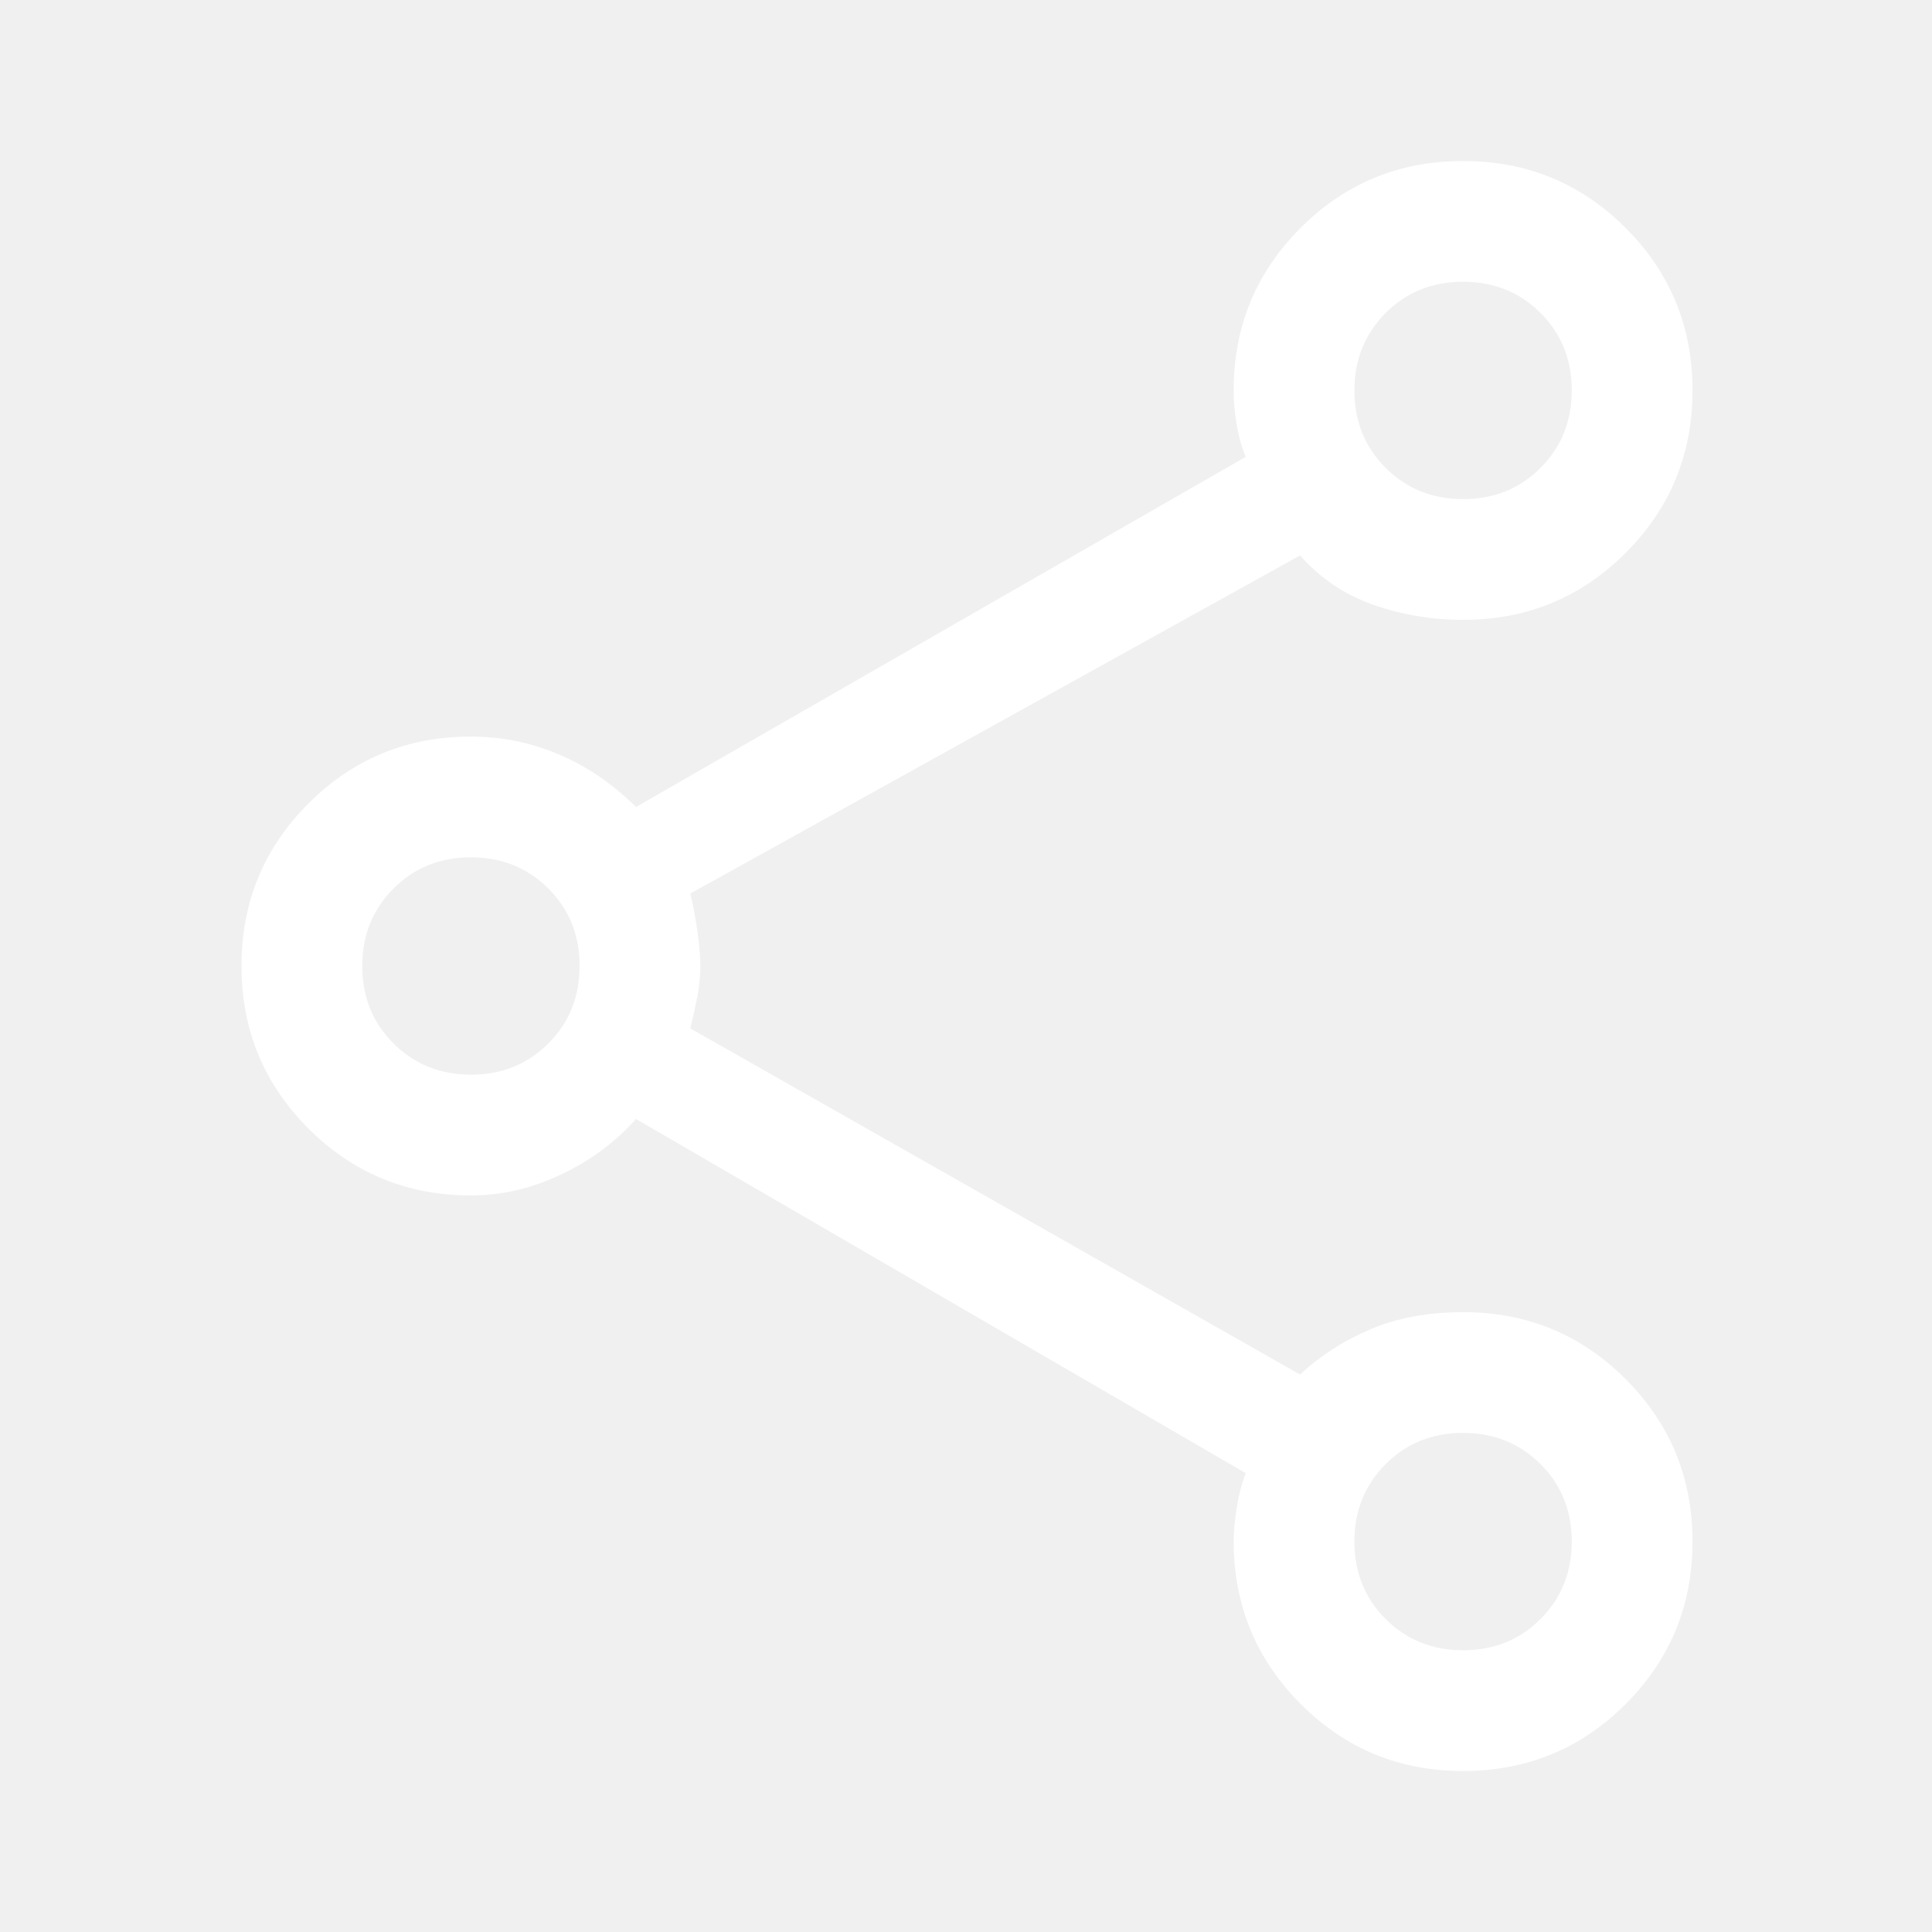
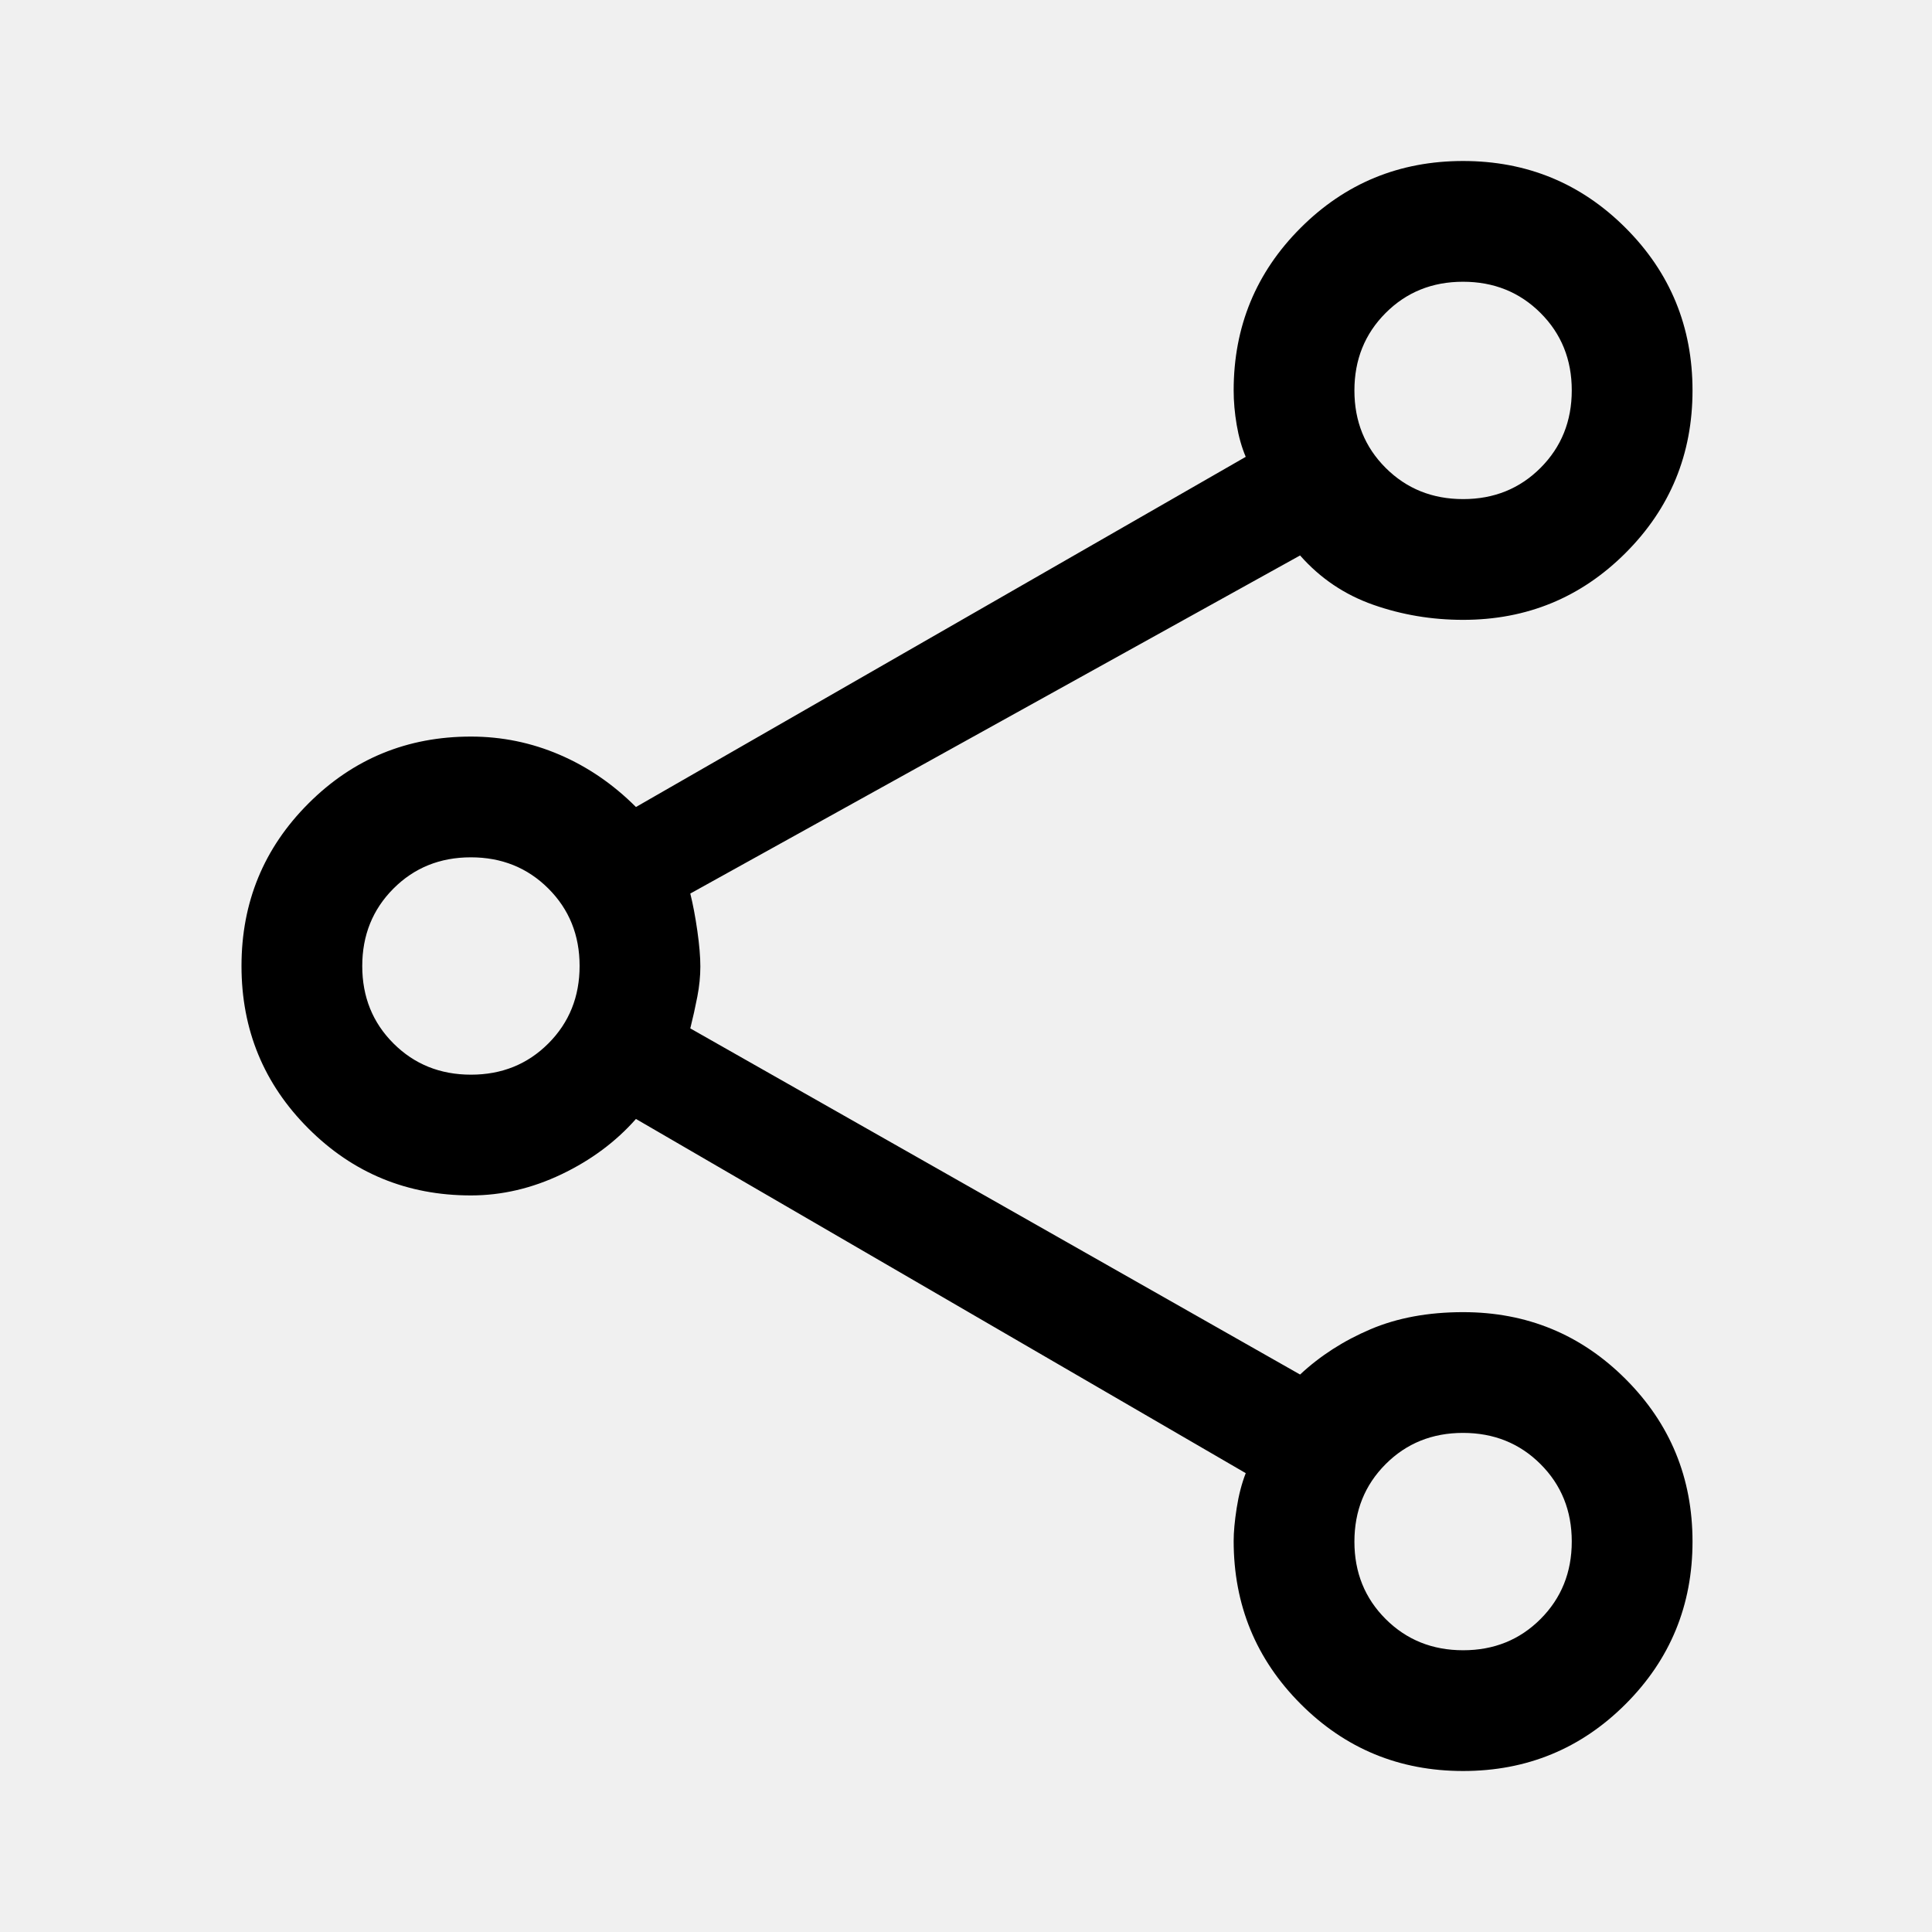
<svg xmlns="http://www.w3.org/2000/svg" height="48" viewBox="0 -960 960 960" width="48">
-   <path d="M727-80q-47.5 0-80.75-33.346Q613-146.693 613-194.331q0-6.669 1.5-16.312T619-228L316-404q-15 17-37 27.5T234-366q-47.5 0-80.75-33.25T120-480q0-47.5 33.25-80.75T234-594q23 0 44 9t38 26l303-174q-3-7.071-4.5-15.911Q613-757.75 613-766q0-47.5 33.25-80.75T727-880q47.5 0 80.75 33.25T841-766q0 47.5-33.25 80.75T727-652q-23.354 0-44.677-7.5T646-684L343-516q2 8 3.5 18.5t1.5 17.741q0 7.242-1.5 15Q345-457 343-449l303 172q15-14 35-22.5t46-8.5q47.5 0 80.75 33.25T841-194q0 47.5-33.25 80.75T727-80Zm.035-632Q750-712 765.5-727.535q15.5-15.535 15.5-38.5T765.465-804.5q-15.535-15.5-38.5-15.5T688.5-804.465q-15.5 15.535-15.5 38.5t15.535 38.465q15.535 15.5 38.5 15.5Zm-493 286Q257-426 272.5-441.535q15.5-15.535 15.5-38.5T272.465-518.5q-15.535-15.5-38.5-15.5T195.5-518.465q-15.5 15.535-15.5 38.5t15.535 38.465q15.535 15.5 38.5 15.5Zm493 286Q750-140 765.5-155.535q15.5-15.535 15.5-38.5T765.465-232.5q-15.535-15.5-38.5-15.5T688.5-232.465q-15.5 15.535-15.5 38.5t15.535 38.465q15.535 15.5 38.5 15.5ZM727-766ZM234-480Zm493 286Z" fill="white" />
+   <path d="M727-80q-47.5 0-80.75-33.346Q613-146.693 613-194.331q0-6.669 1.5-16.312T619-228L316-404q-15 17-37 27.5T234-366q-47.5 0-80.75-33.25T120-480q0-47.5 33.25-80.75T234-594q23 0 44 9t38 26l303-174q-3-7.071-4.5-15.911Q613-757.75 613-766q0-47.5 33.25-80.75T727-880q47.5 0 80.75 33.25T841-766q0 47.5-33.25 80.75T727-652q-23.354 0-44.677-7.5T646-684L343-516q2 8 3.5 18.5t1.5 17.741q0 7.242-1.5 15Q345-457 343-449l303 172q15-14 35-22.5t46-8.5q47.5 0 80.75 33.25T841-194q0 47.5-33.25 80.75T727-80Zm.035-632Q750-712 765.5-727.535q15.5-15.535 15.5-38.5T765.465-804.5q-15.535-15.5-38.5-15.5T688.5-804.465q-15.5 15.535-15.5 38.5t15.535 38.465q15.535 15.5 38.5 15.5Zm-493 286Q257-426 272.5-441.535q15.5-15.535 15.5-38.5T272.465-518.5q-15.535-15.5-38.5-15.5T195.5-518.465q-15.5 15.535-15.5 38.5t15.535 38.465q15.535 15.5 38.5 15.5Zm493 286Q750-140 765.5-155.535q15.5-15.535 15.5-38.5T765.465-232.5q-15.535-15.5-38.5-15.5T688.5-232.465q-15.5 15.535-15.5 38.5t15.535 38.465q15.535 15.5 38.5 15.5ZM727-766ZM234-480Zm493 286Z" fill="#000000" />
</svg>
